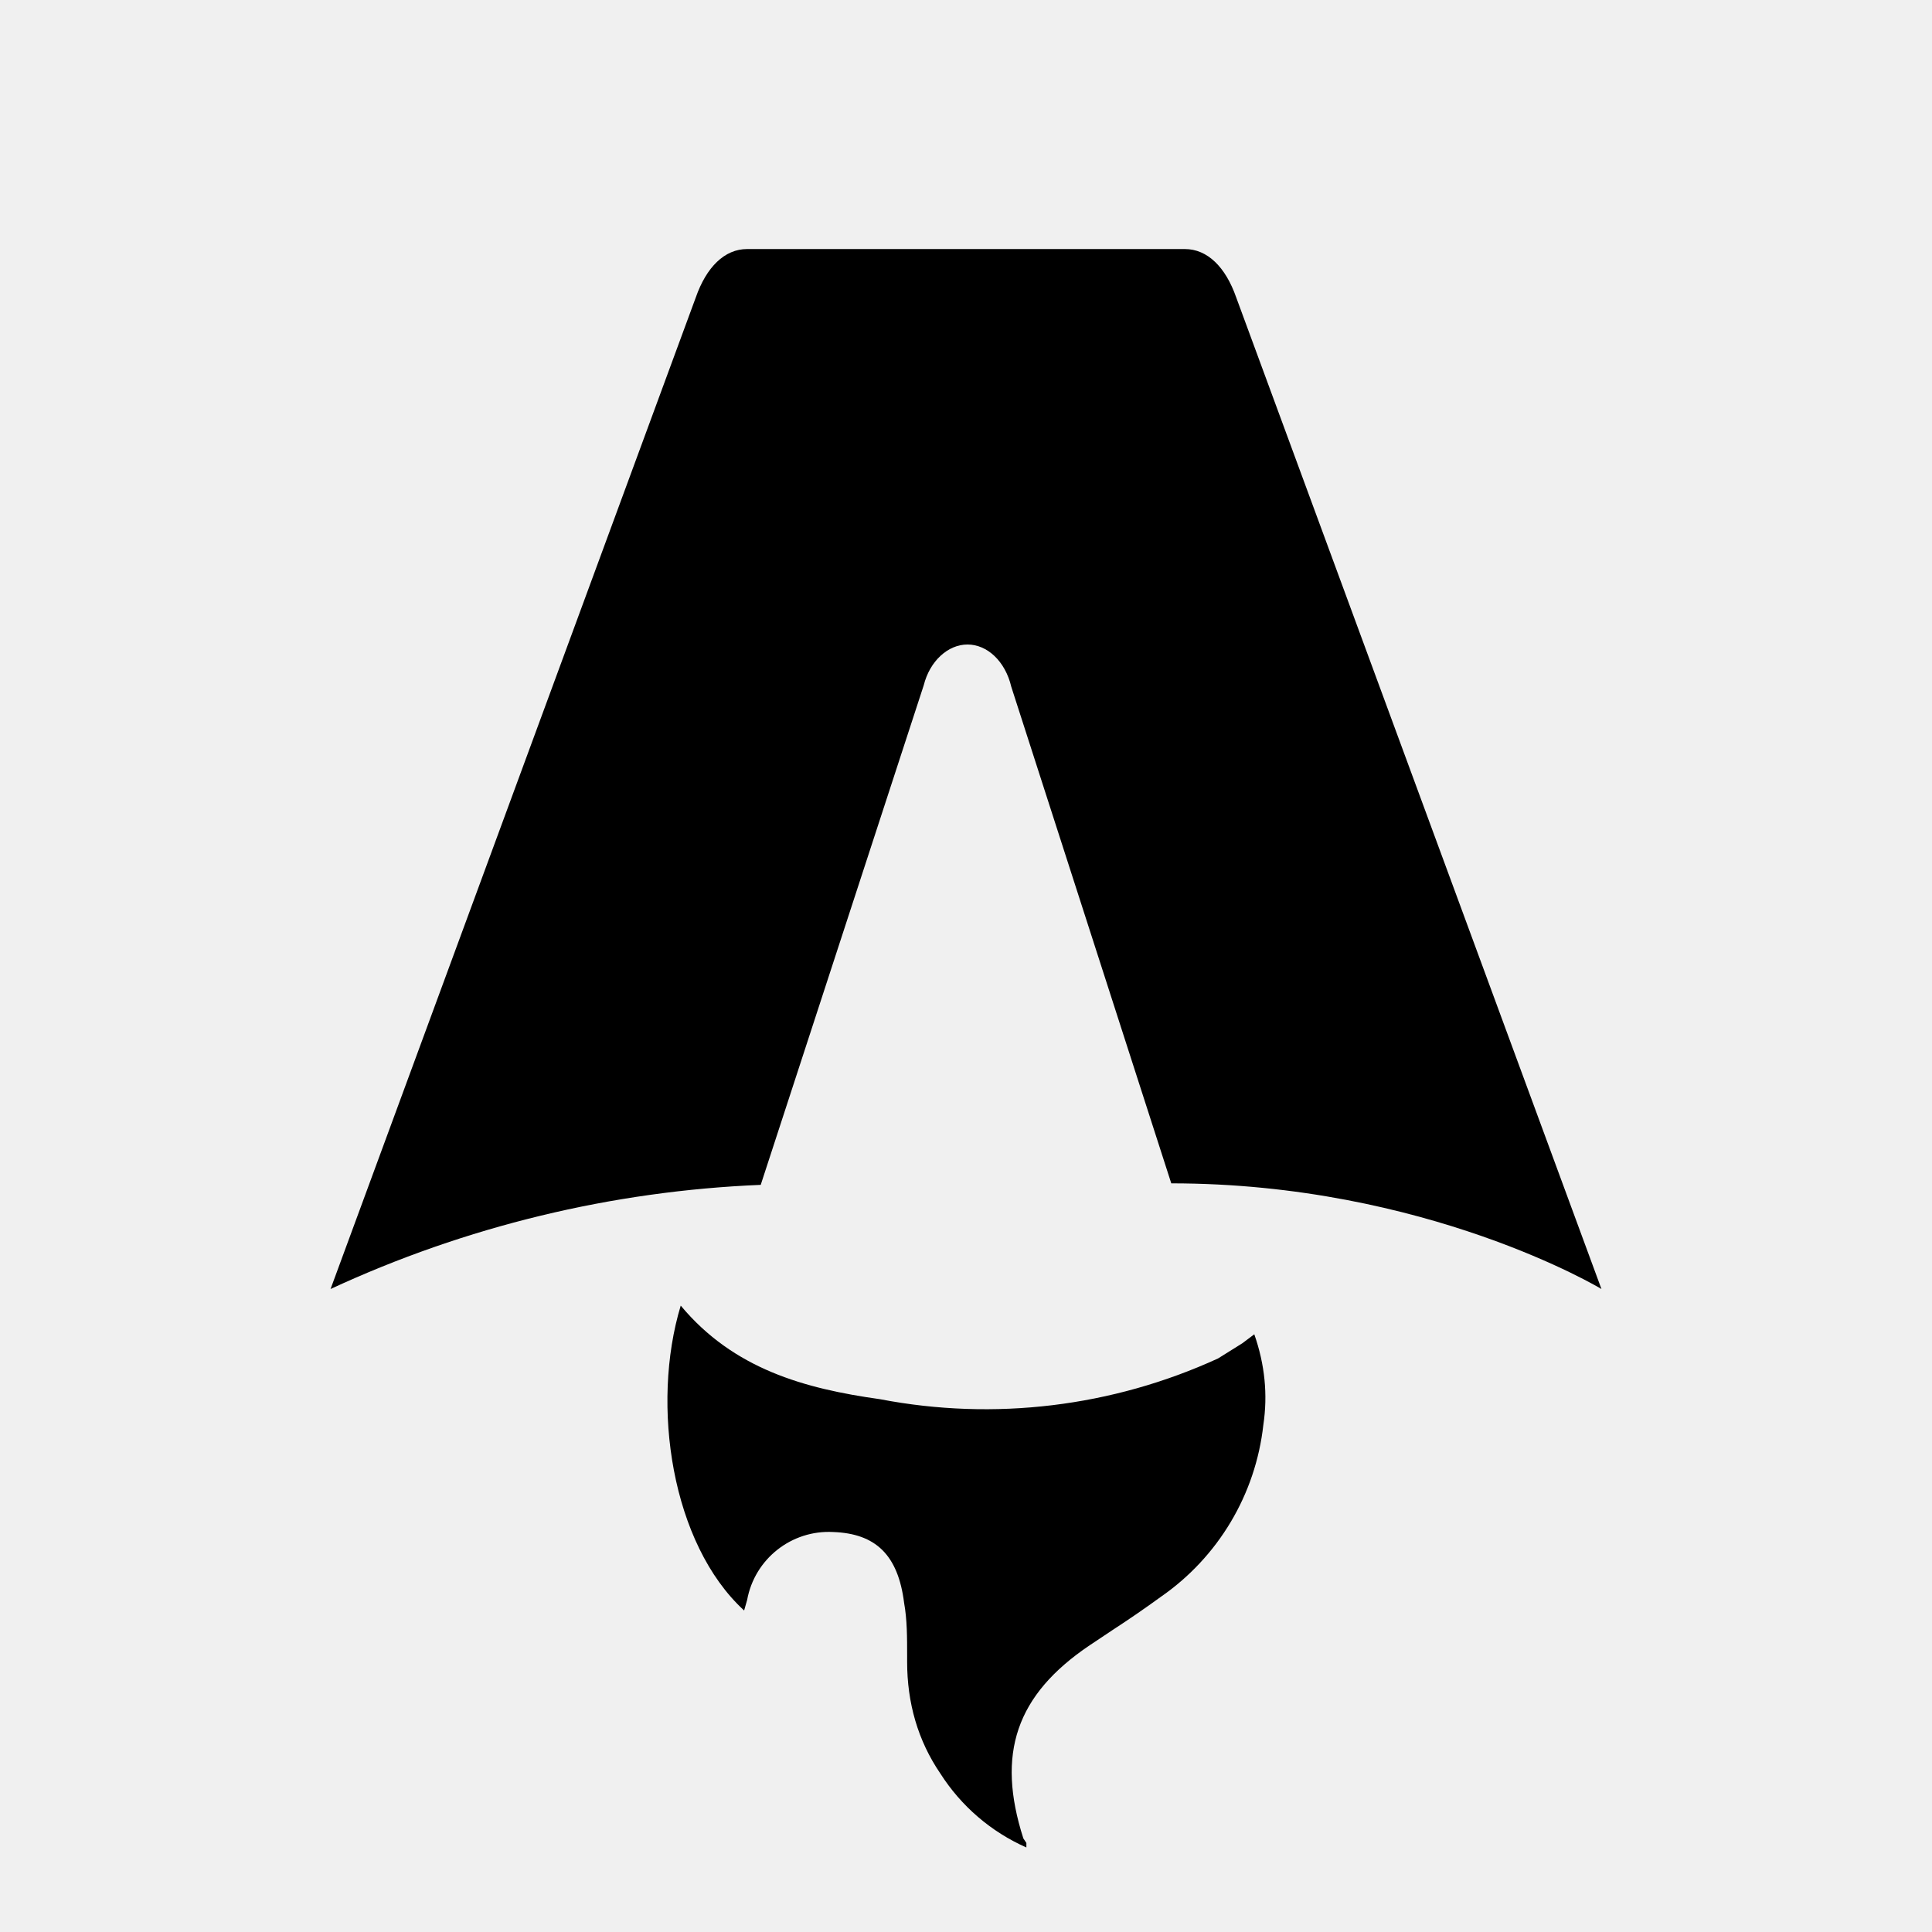
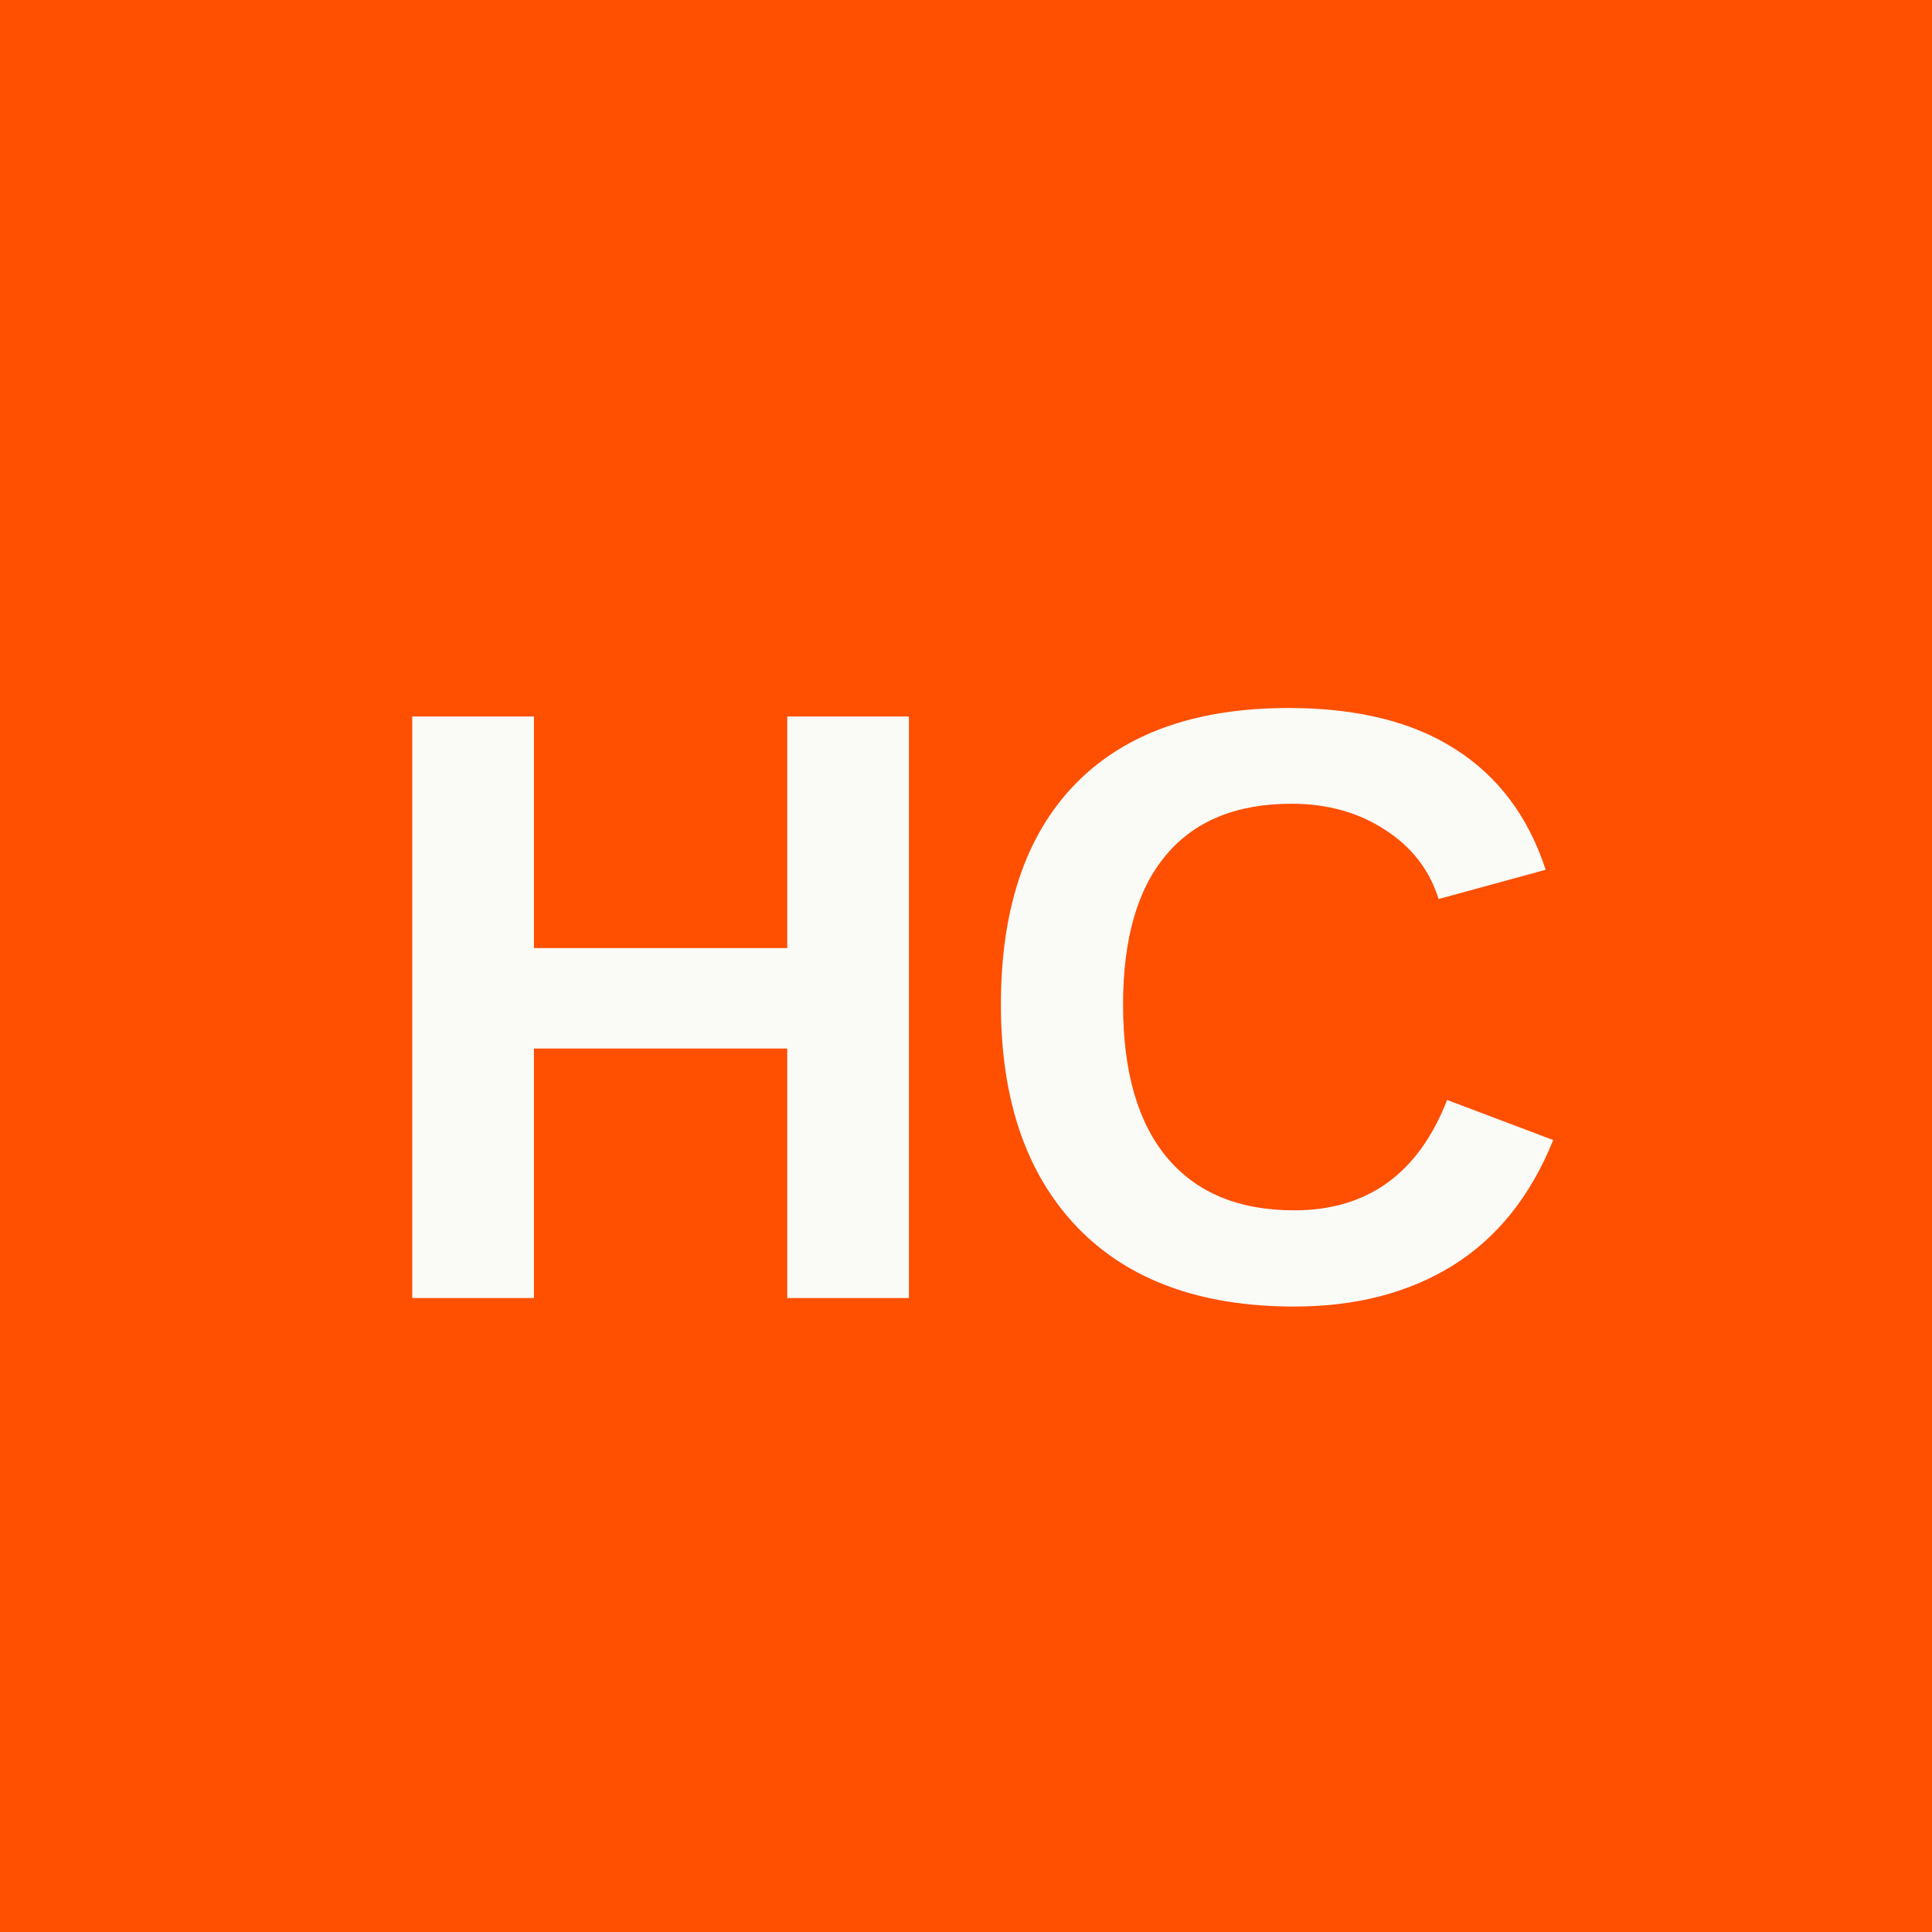
- <svg xmlns="http://www.w3.org/2000/svg" fill="none" viewBox="0 0 128 128">
-   <path d="M50.4 78.5a75.1 75.1 0 0 0-28.5 6.9l24.2-65.7c.7-2 1.9-3.2 3.4-3.2h29c1.5 0 2.7 1.2 3.4 3.2l24.2 65.7s-11.6-7-28.5-7L67 45.5c-.4-1.7-1.6-2.8-2.9-2.8-1.3 0-2.5 1.1-2.9 2.7L50.4 78.5Zm-1.1 28.2Zm-4.2-20.2c-2 6.6-.6 15.8 4.2 20.2a17.5 17.5 0 0 1 .2-.7 5.5 5.5 0 0 1 5.7-4.5c2.8.1 4.3 1.5 4.7 4.7.2 1.1.2 2.3.2 3.5v.4c0 2.7.7 5.2 2.2 7.4a13 13 0 0 0 5.7 4.9v-.3l-.2-.3c-1.8-5.6-.5-9.5 4.4-12.8l1.5-1a73 73 0 0 0 3.2-2.2 16 16 0 0 0 6.8-11.4c.3-2 .1-4-.6-6l-.8.6-1.6 1a37 37 0 0 1-22.4 2.7c-5-.7-9.7-2-13.2-6.2Z" />
-   <style>
-         path { fill: #000; }
-         @media (prefers-color-scheme: dark) {
-             path { fill: #FFF; }
-         }
-     </style>
+ <svg xmlns="http://www.w3.org/2000/svg" viewBox="0 0 64 64">
+   <rect width="64" height="64" fill="#FF4F00" />
+   <text x="32" y="43" font-family="Arial Black, Arial, sans-serif" font-size="28" font-weight="900" text-anchor="middle" fill="#FAFAF7">HC</text>
</svg>
